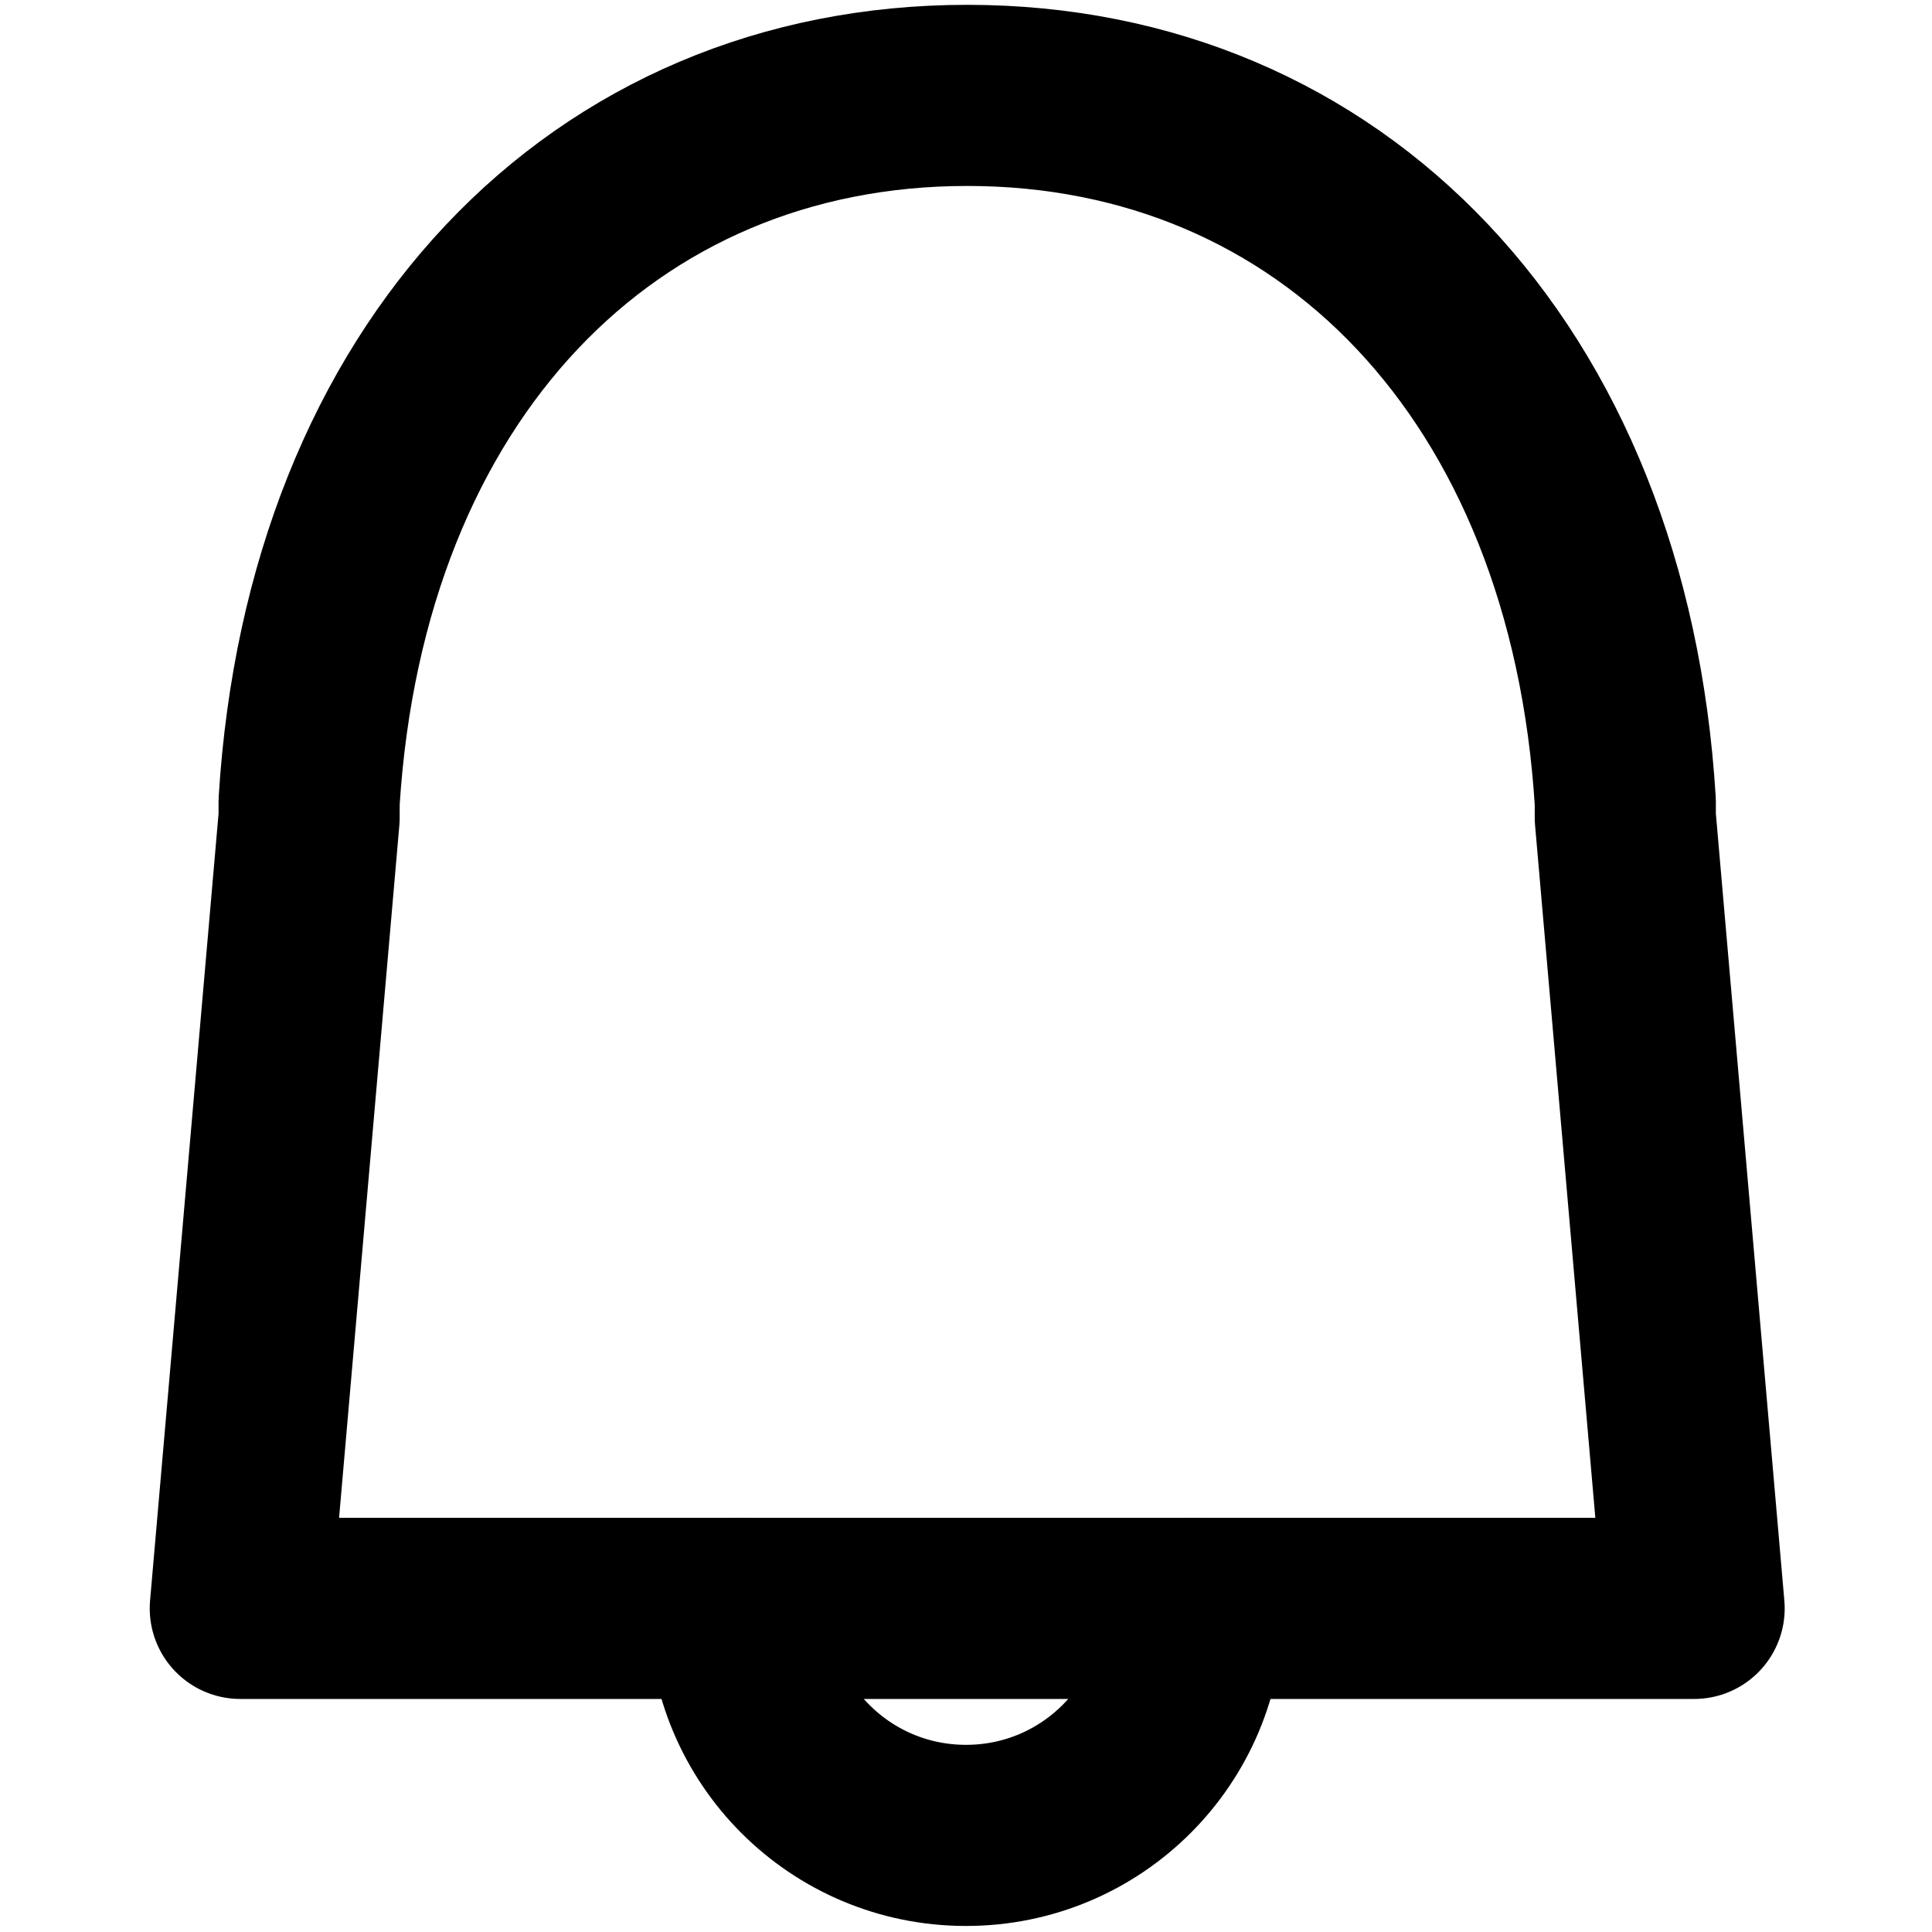
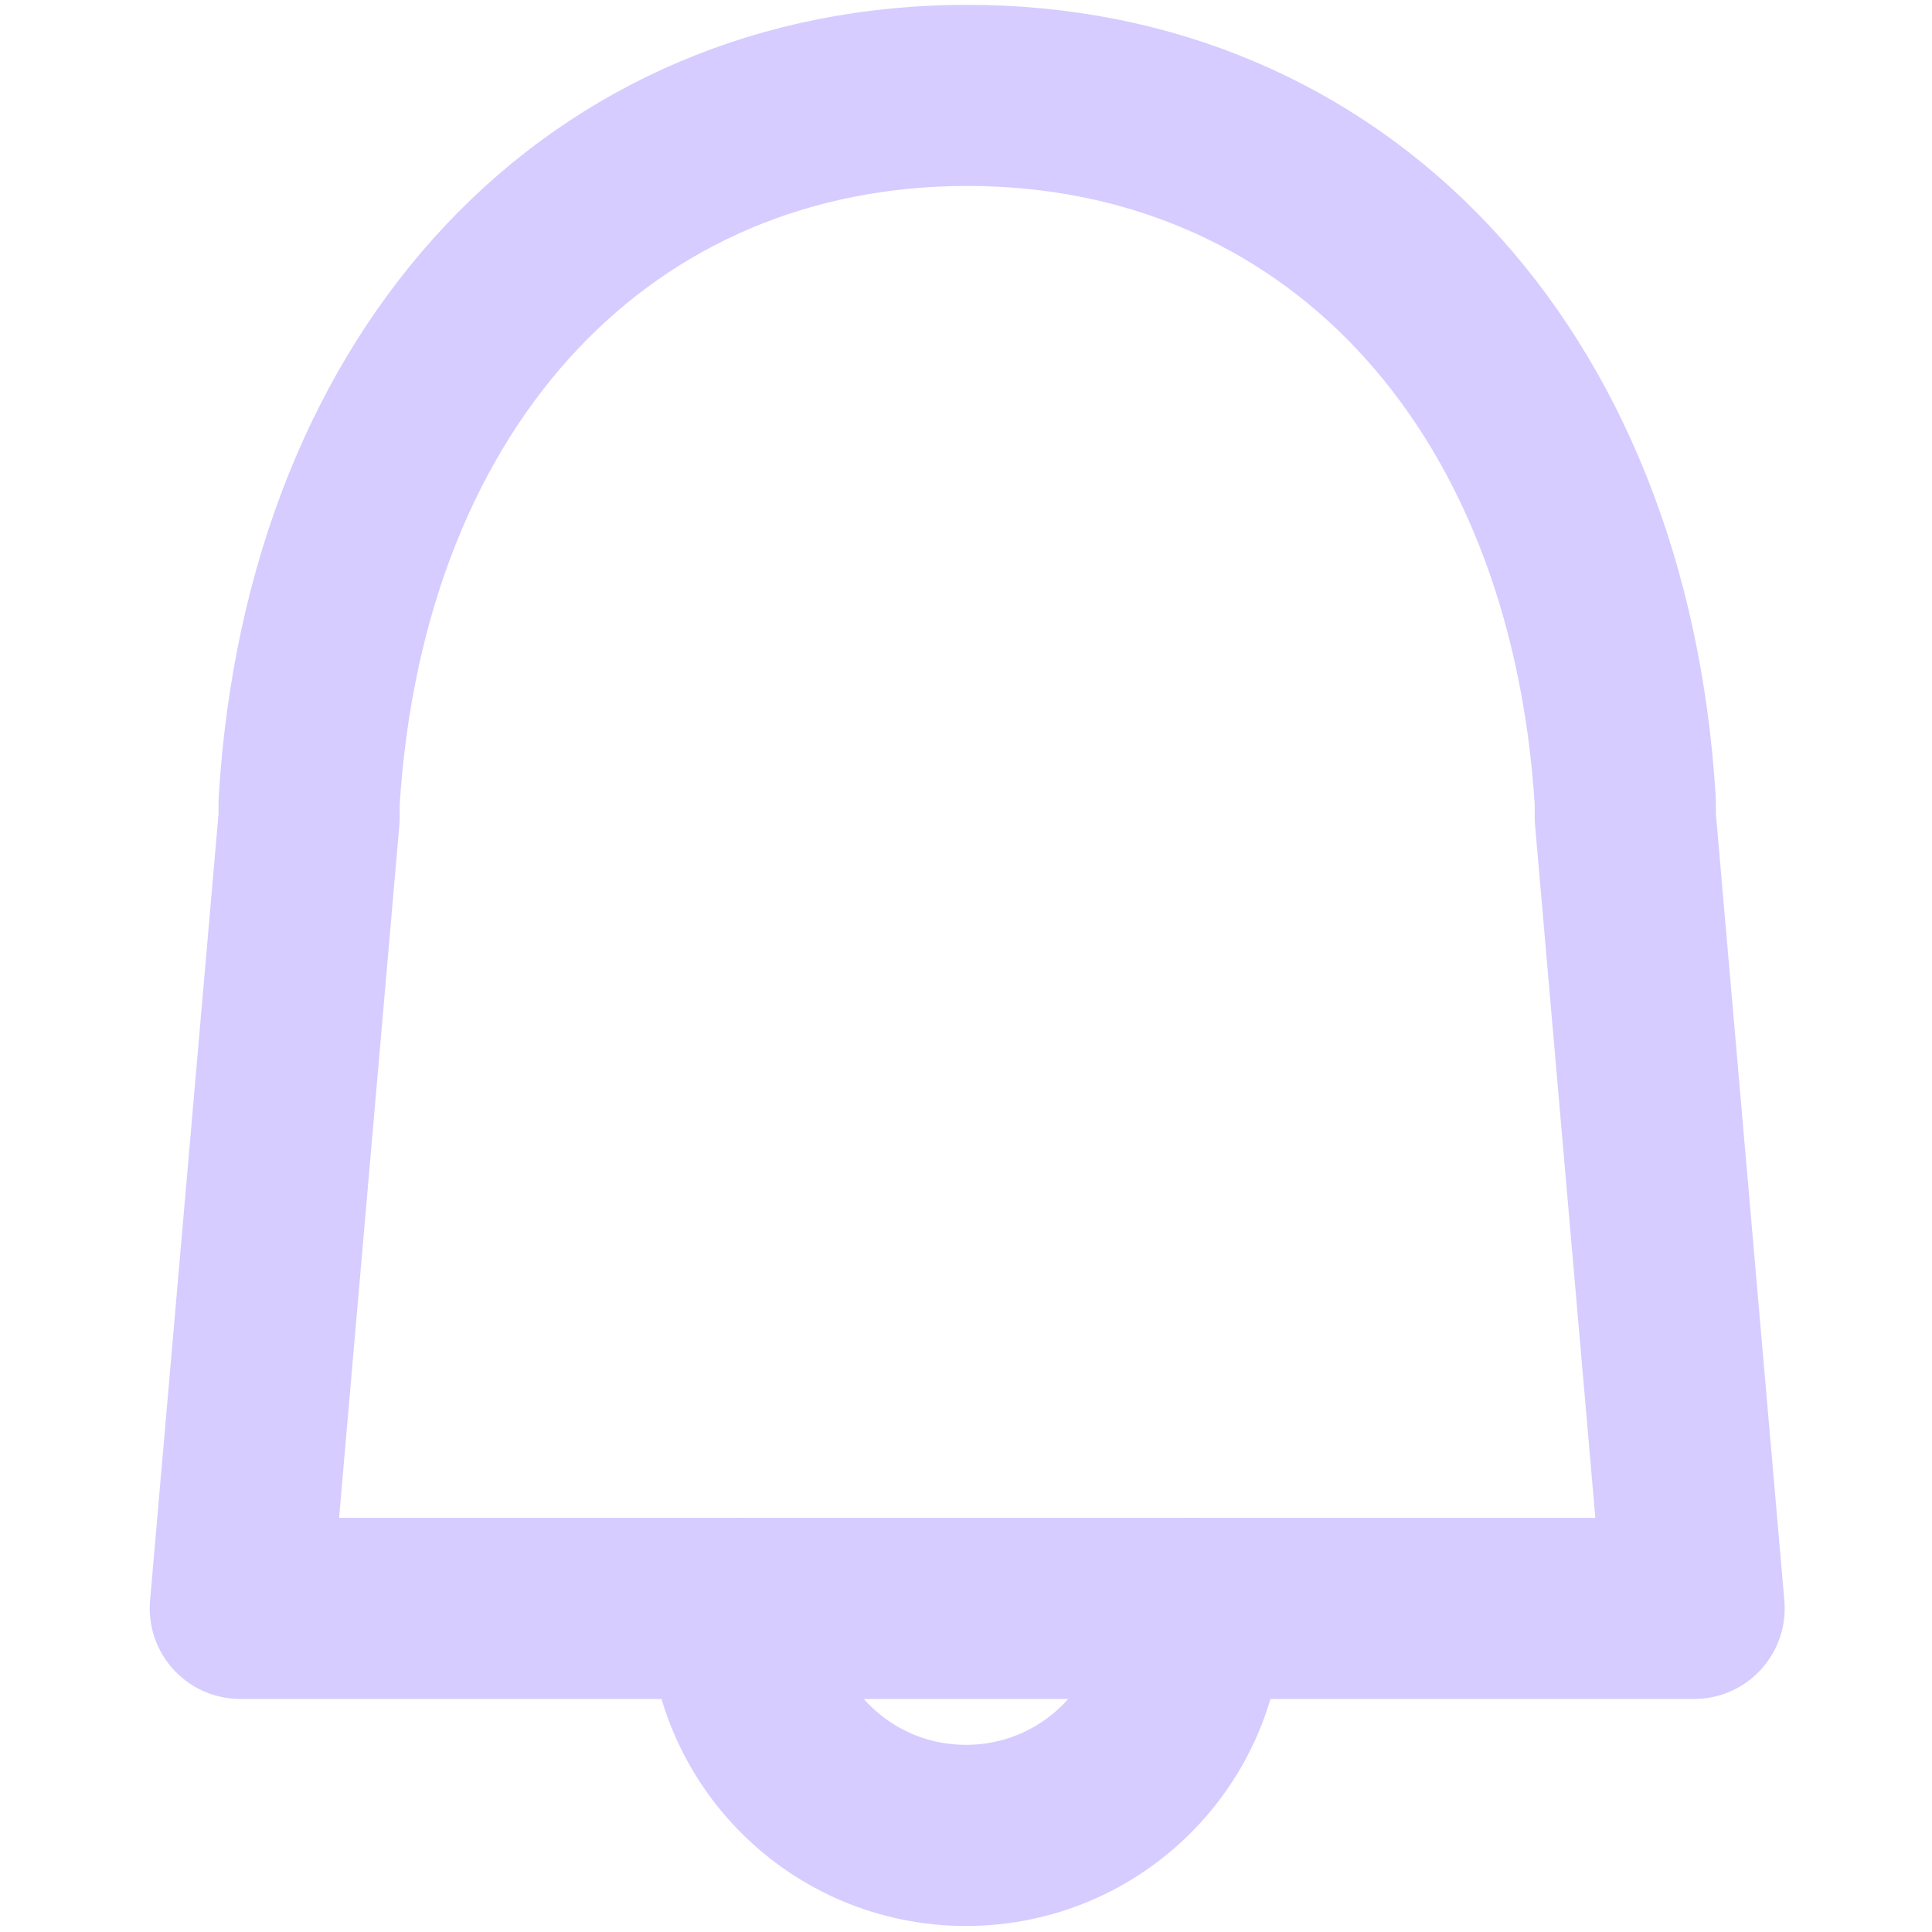
<svg xmlns="http://www.w3.org/2000/svg" id="a" data-name="Strokes" viewBox="0 0 16 16">
  <defs>
    <style>
      .b {
        fill: none;
-         stroke: #000;
+         stroke: #D6CCFF;
        stroke-linecap: round;
        stroke-linejoin: round;
        stroke-width: 1.5px;
      }
    </style>
  </defs>
  <path class="b" d="M9.88,13.32c0,1.04-.84,1.88-1.88,1.88s-1.88-.84-1.88-1.88" />
  <path class="b" d="M1.99,13.32l.57-6.55v-.13c.22-3.57,2.44-5.85,5.45-5.85s5.23,2.28,5.45,5.85v.13l.57,6.55H1.99Z" />
</svg>
